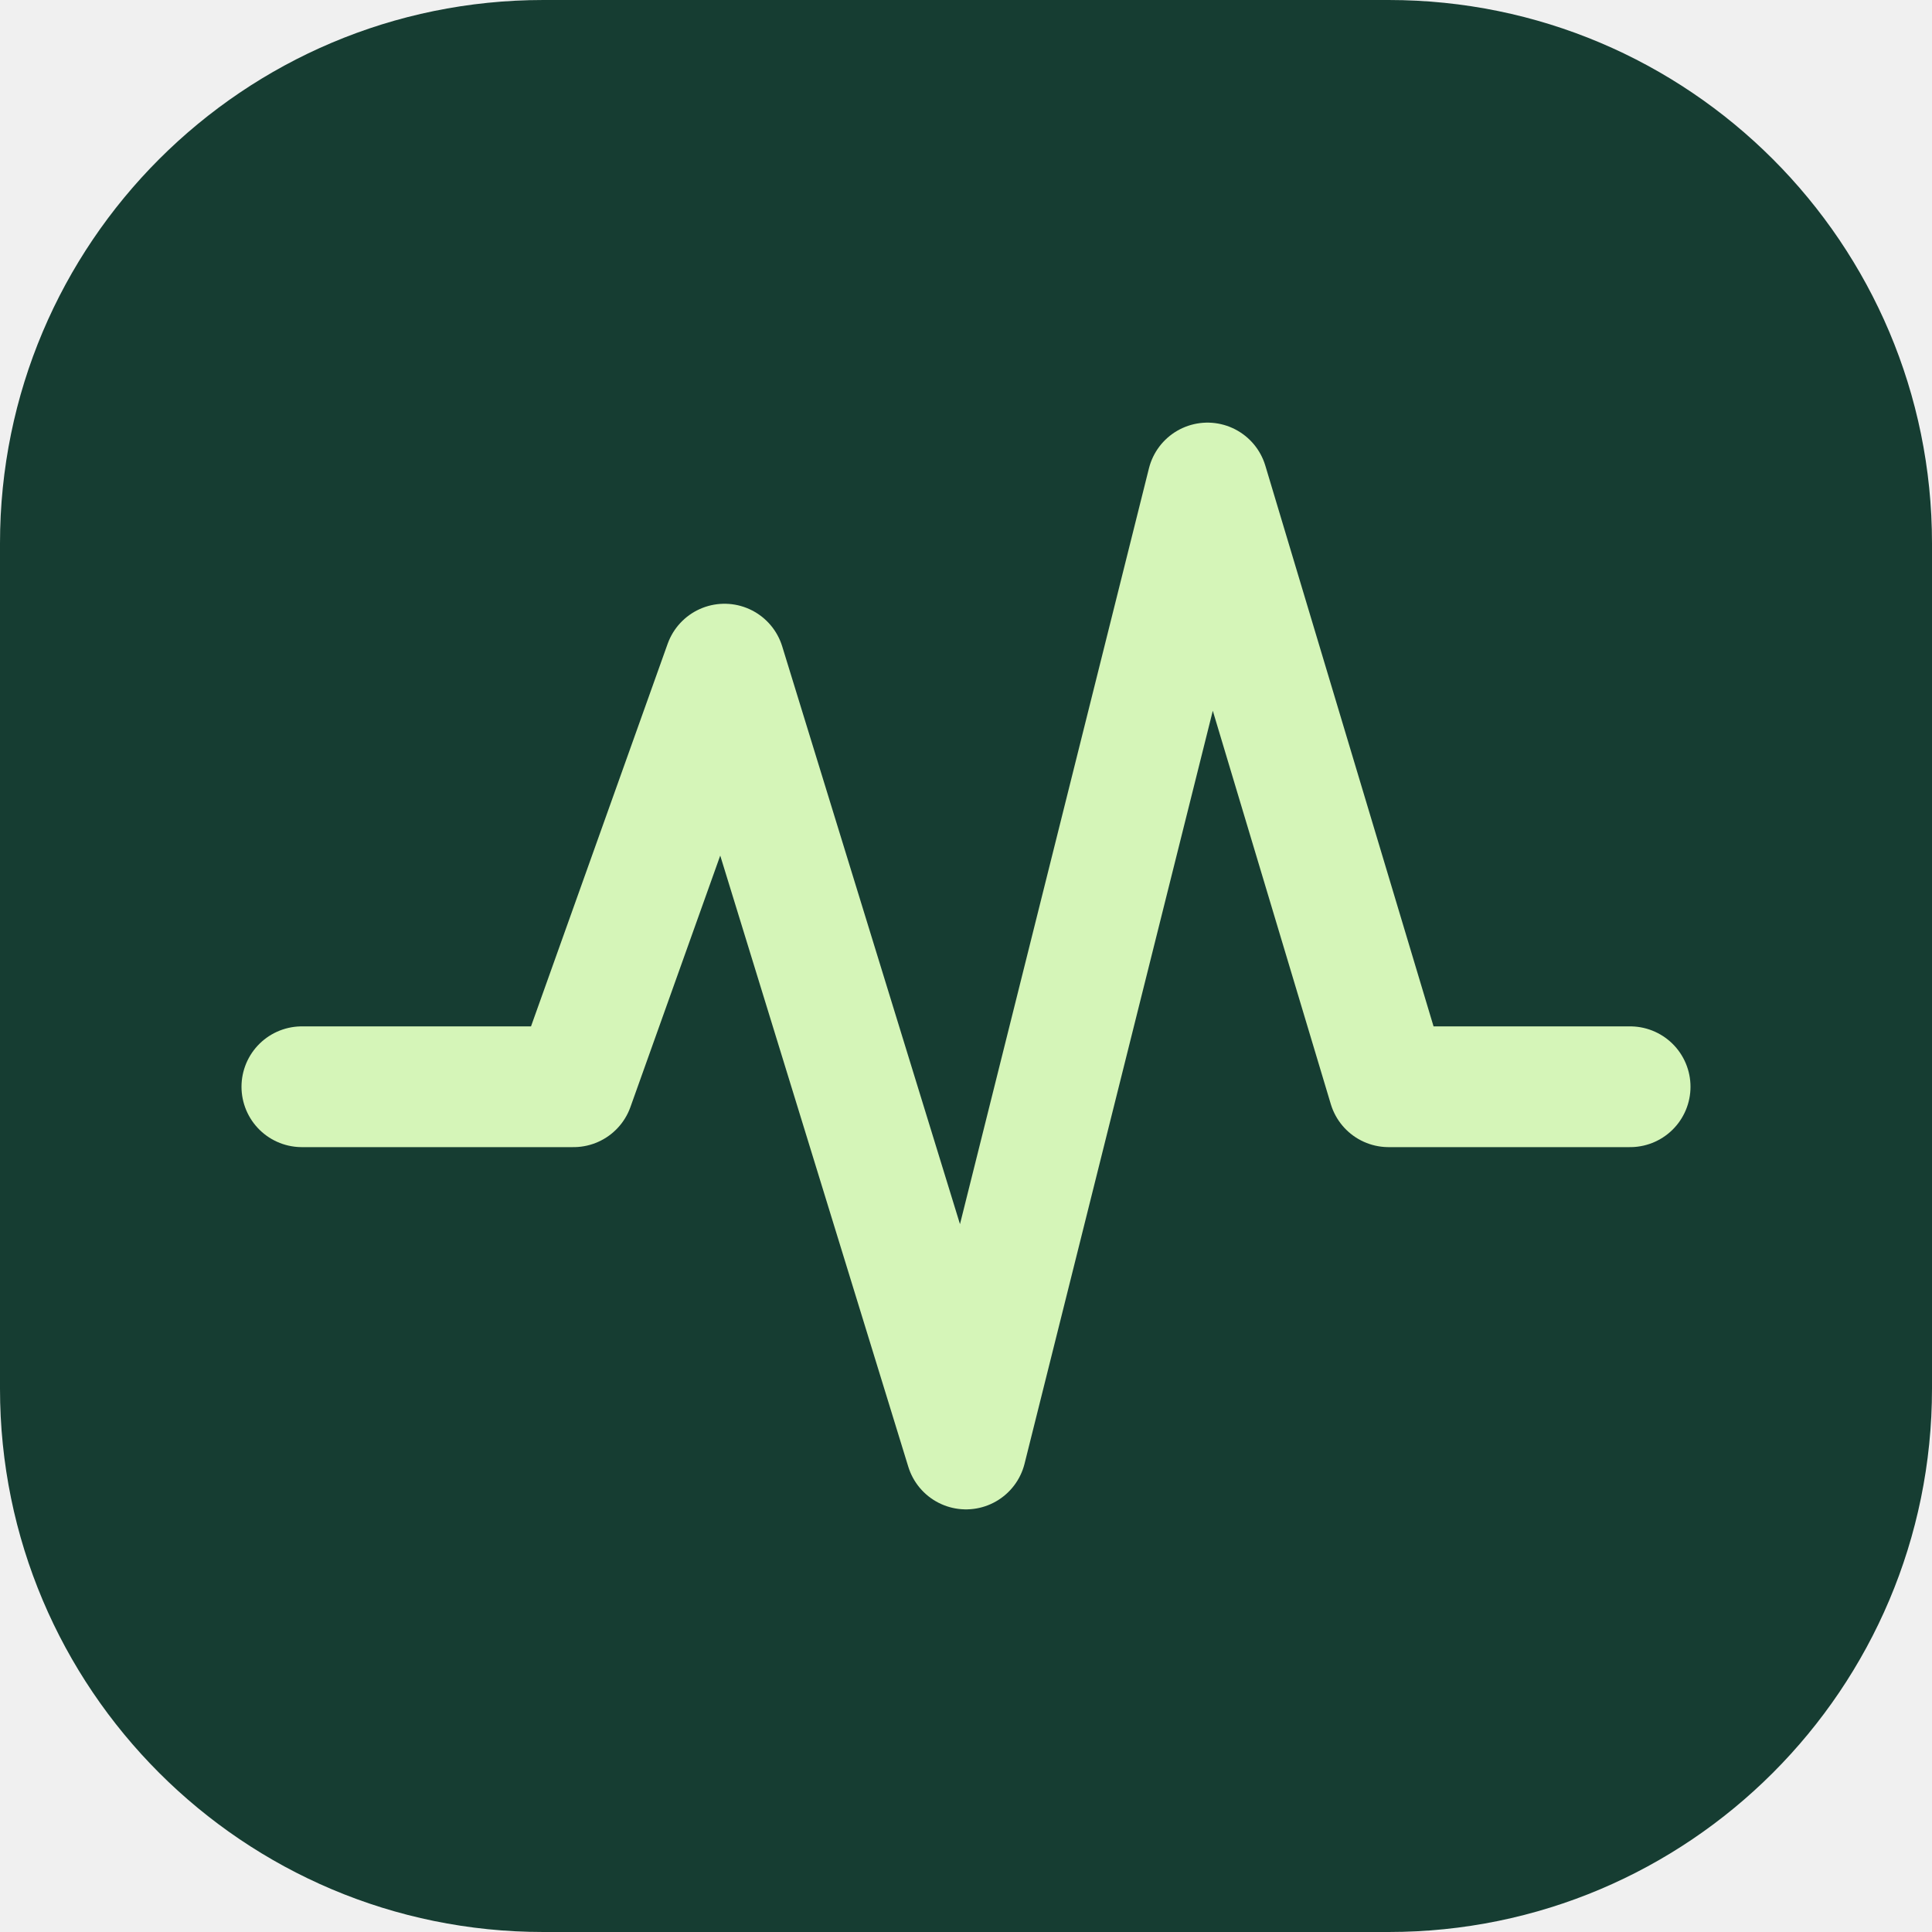
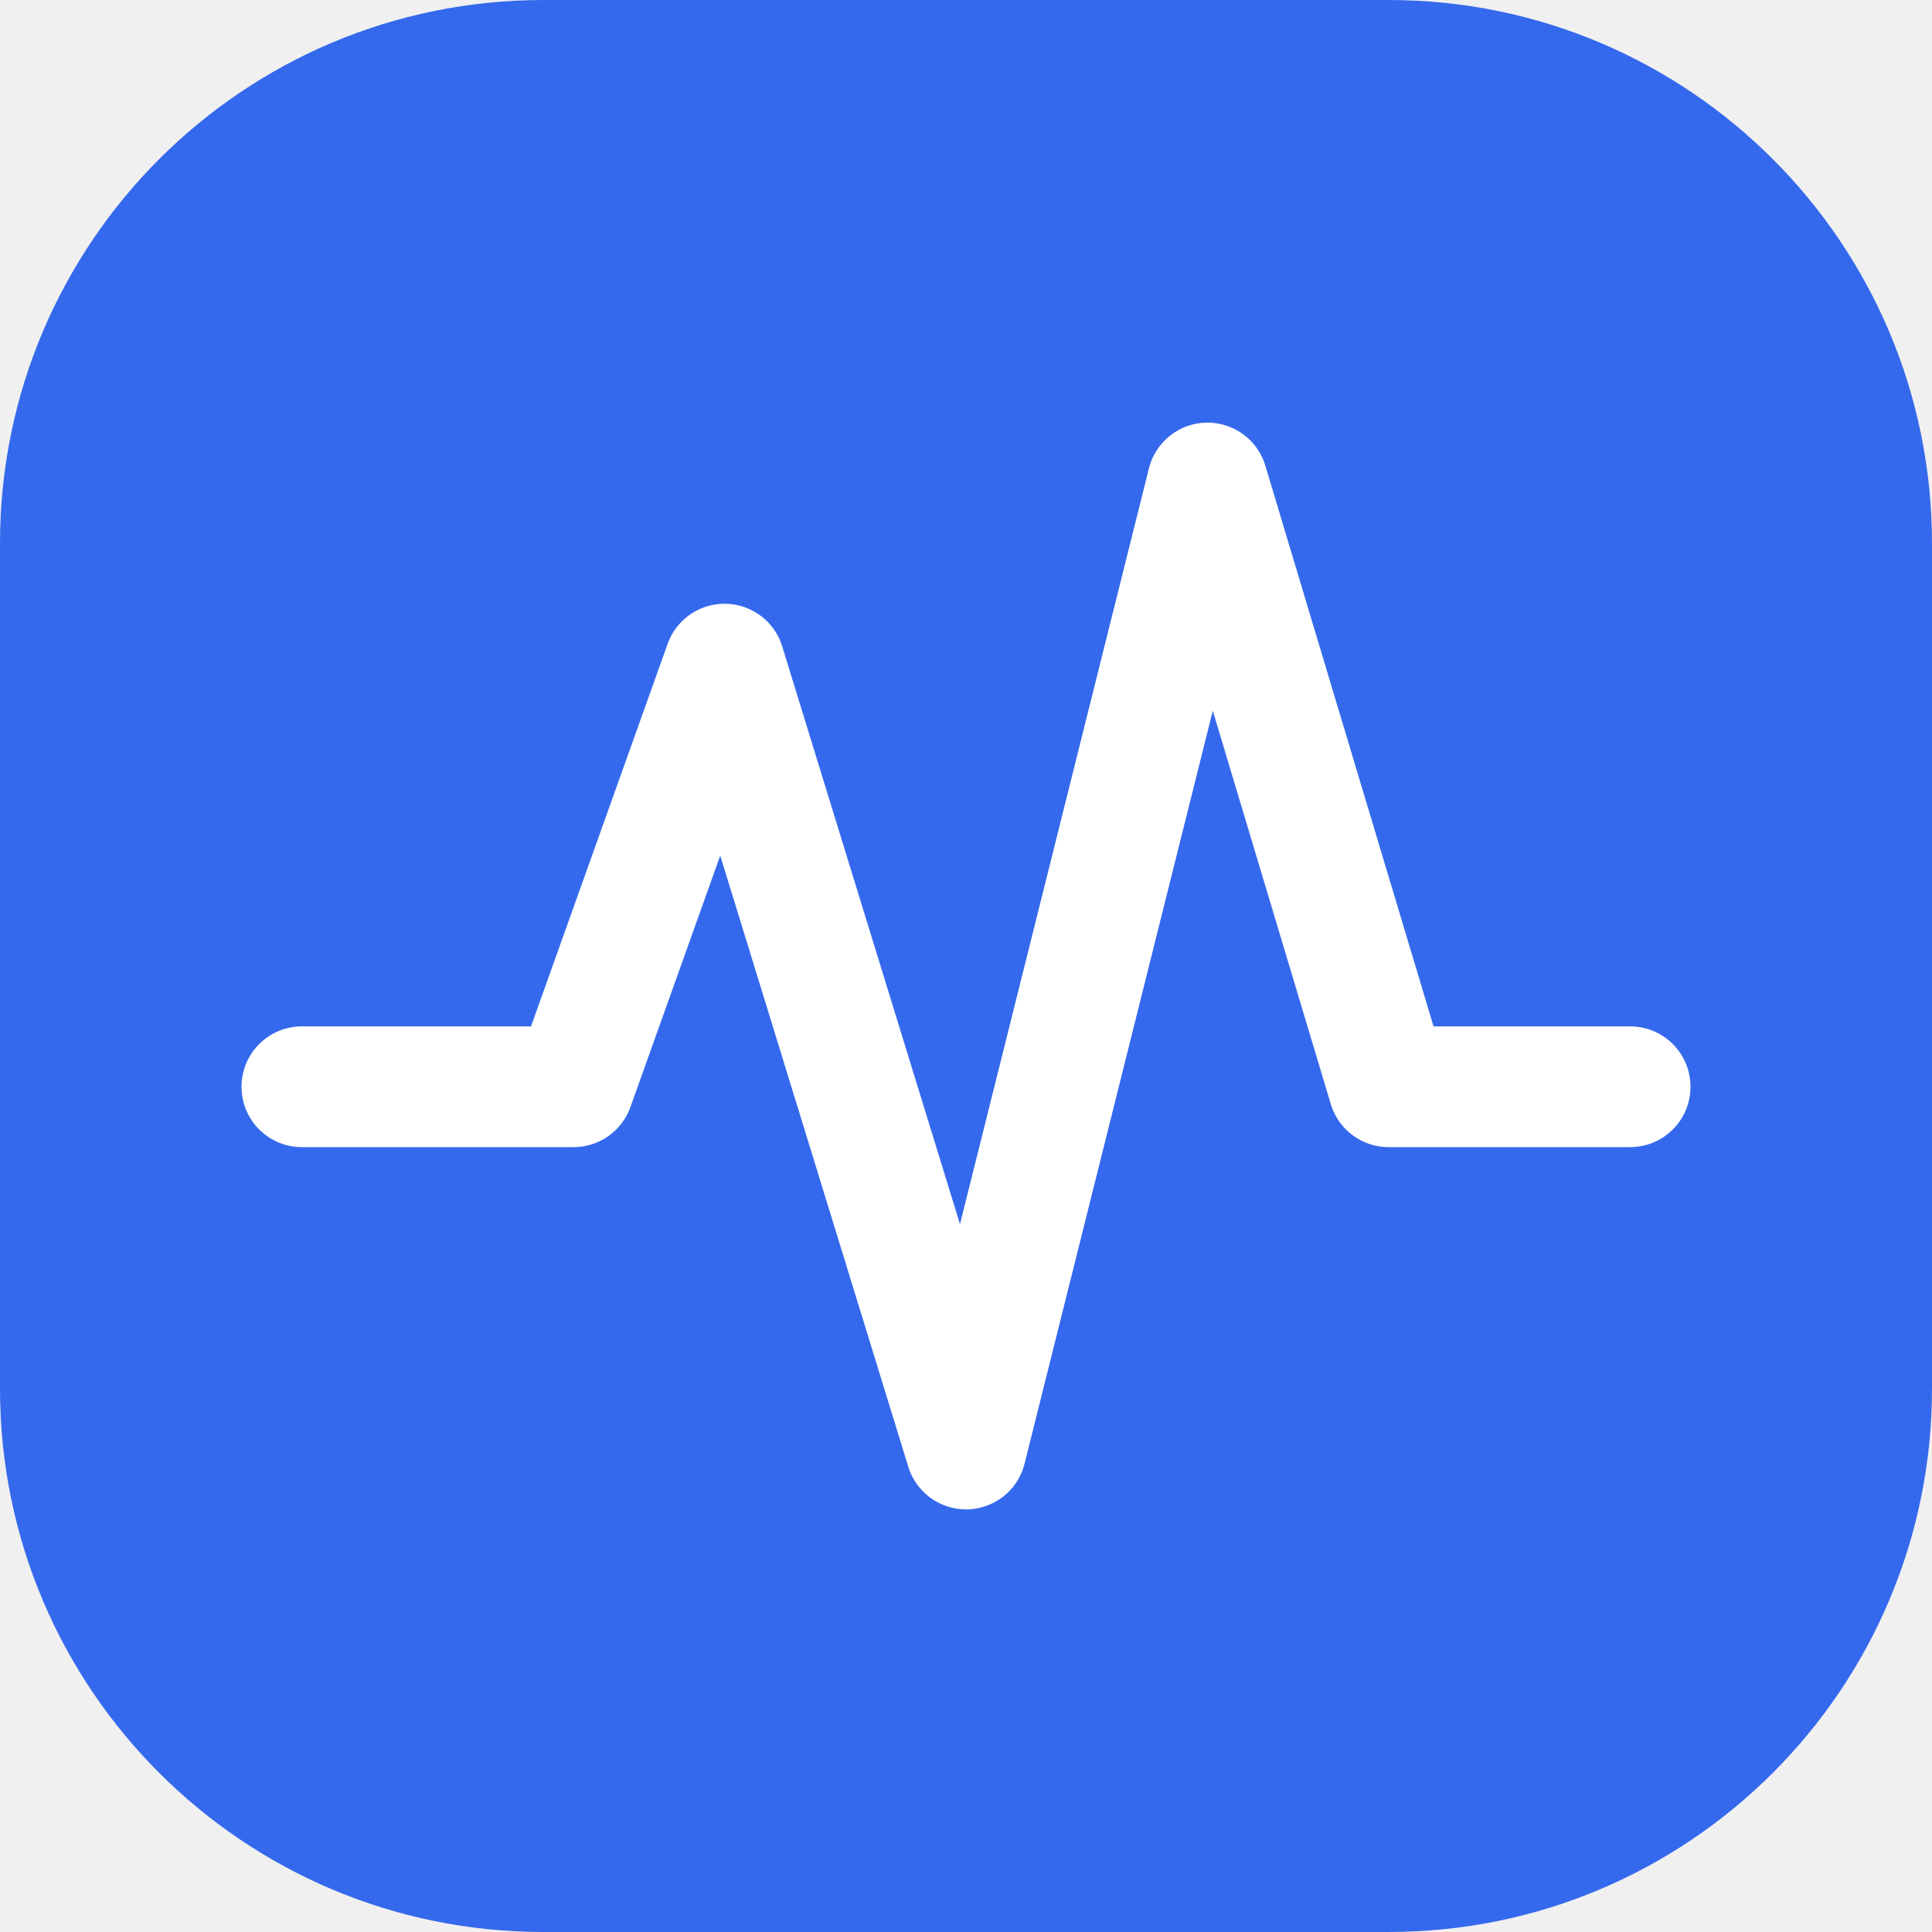
<svg xmlns="http://www.w3.org/2000/svg" viewBox="0 0 64 64">
-   <rect width="64" height="64" rx="18" fill="#163d32" />
-   <path d="M10 36h9l5-14 8 26 8-32 6 20h8" fill="none" stroke="#d5f5b8" stroke-width="4" stroke-linecap="round" stroke-linejoin="round" />
+   <rect width="64" height="64" rx="18" fill="#3569ed" />
+   <path d="M10 36h9l5-14 8 26 8-32 6 20h8" fill="none" stroke="#ffffff" stroke-width="4" stroke-linecap="round" stroke-linejoin="round" />
</svg>
